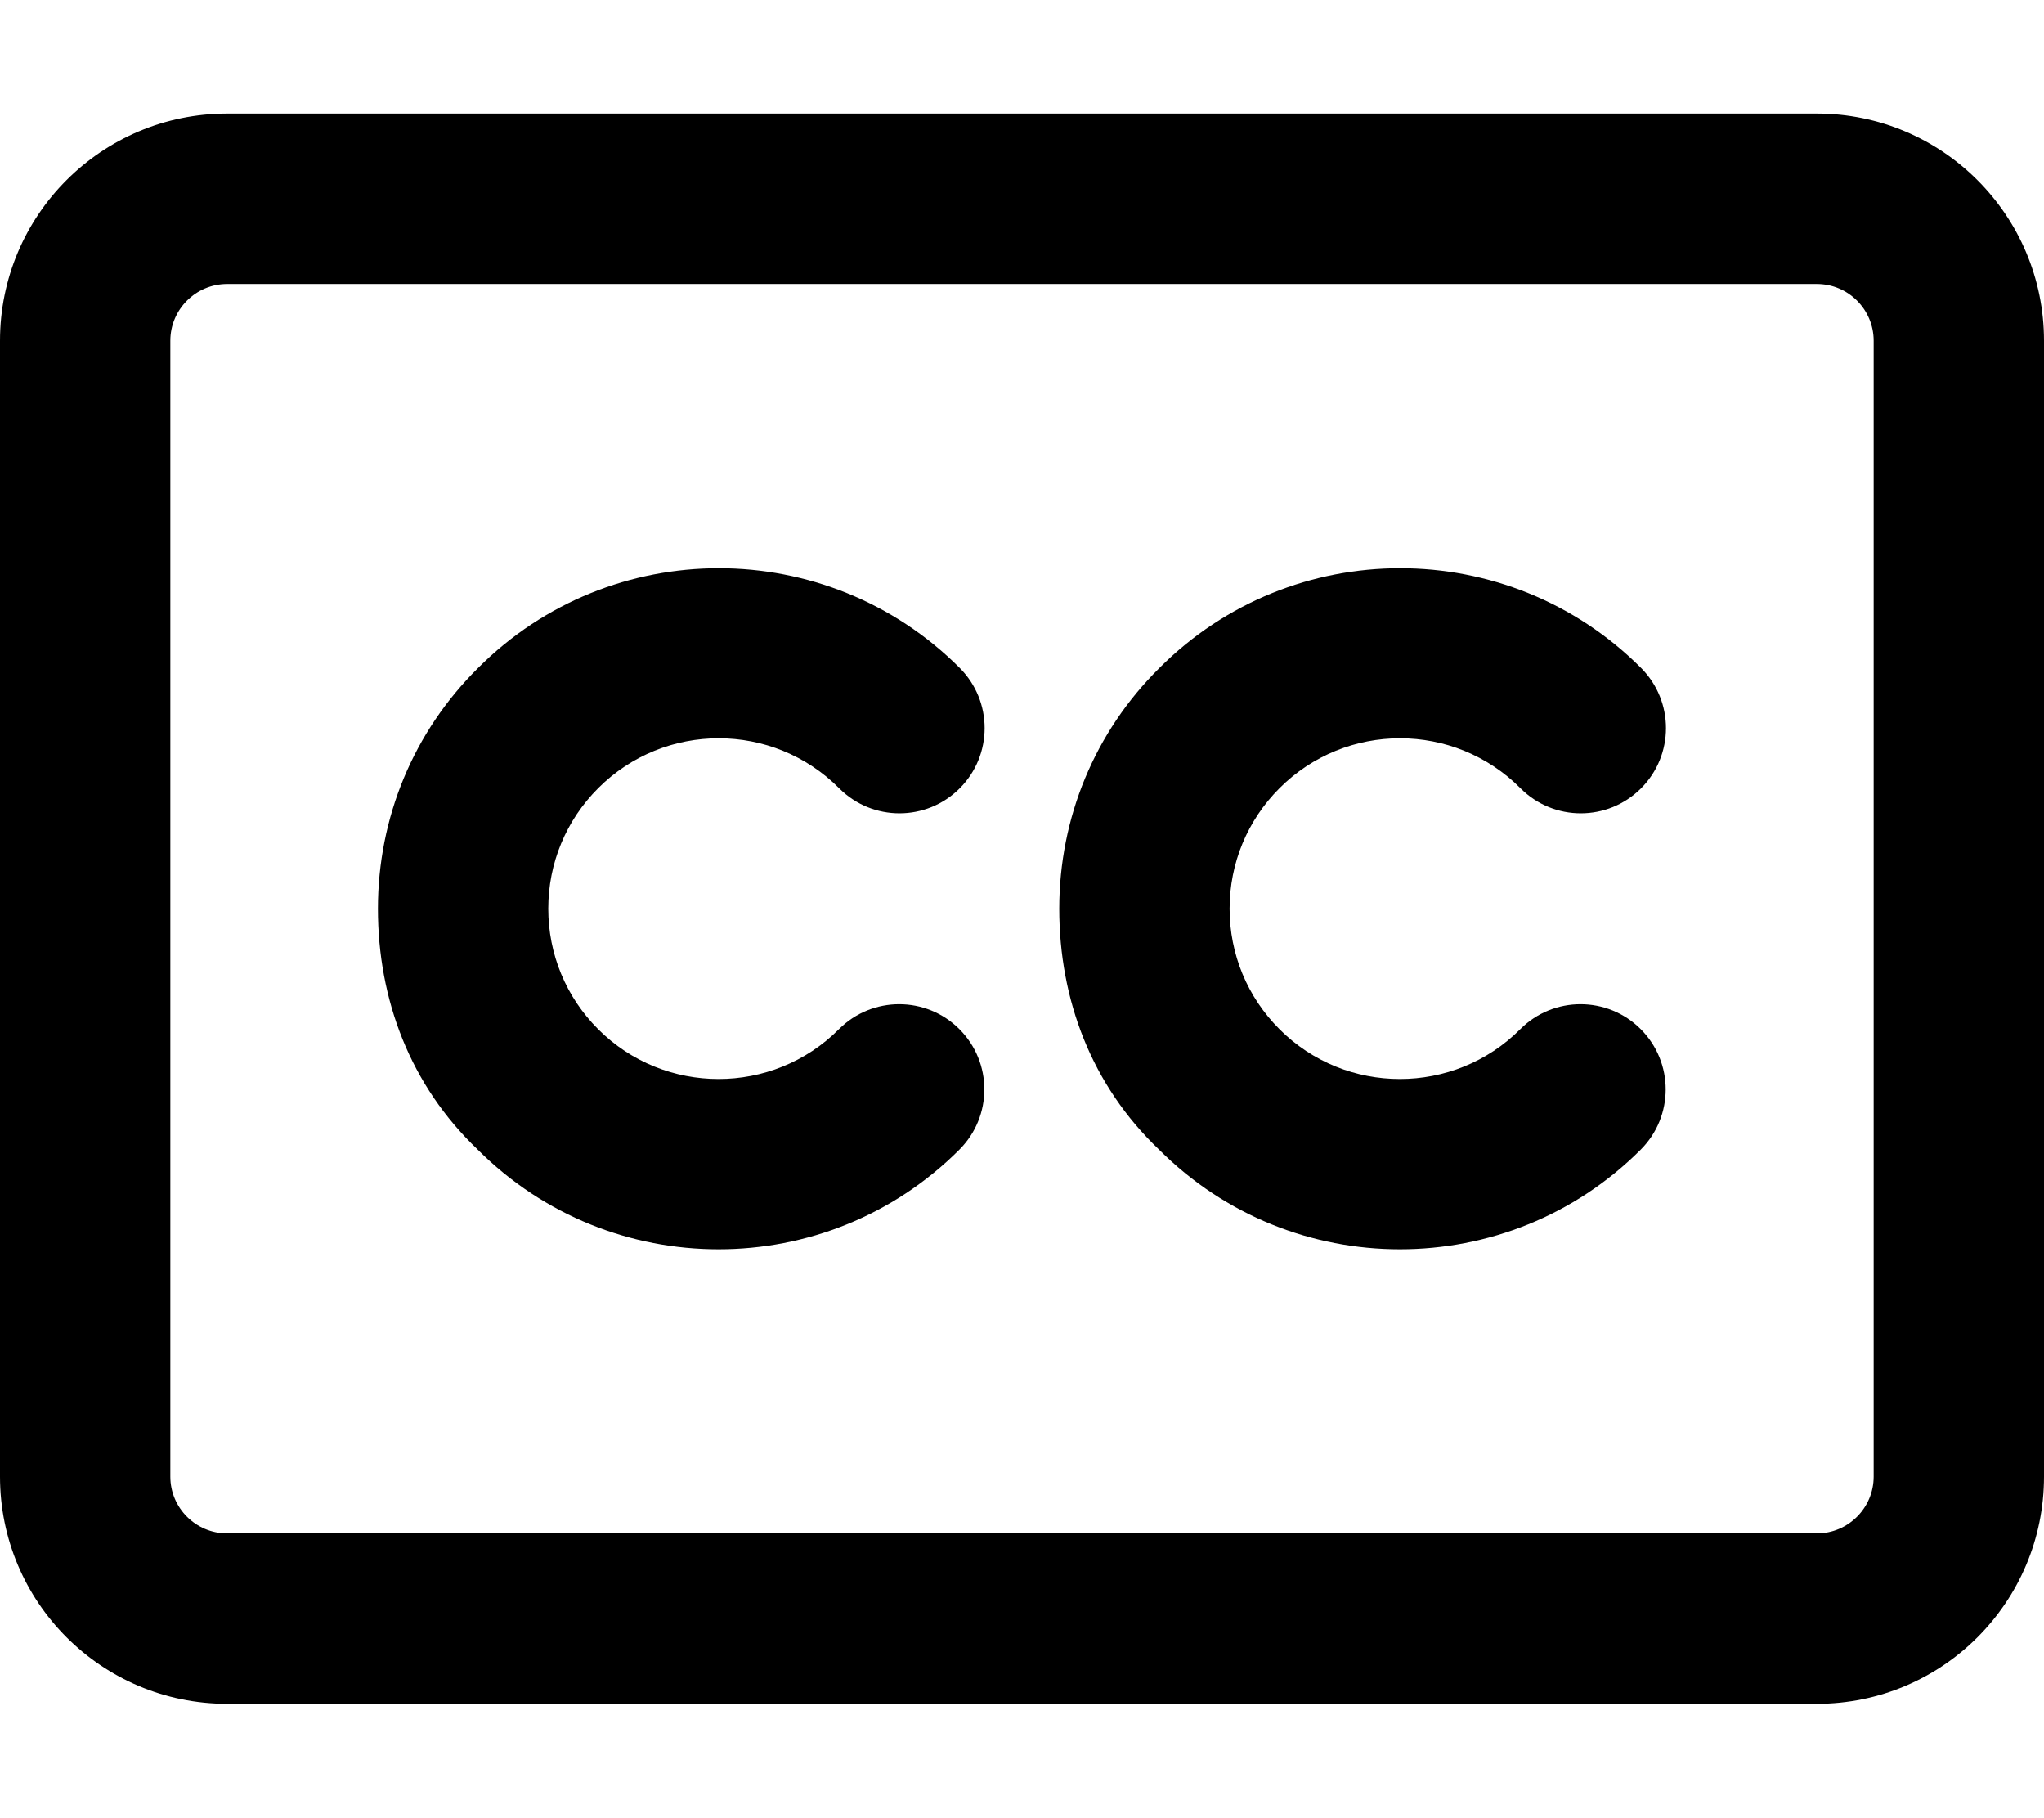
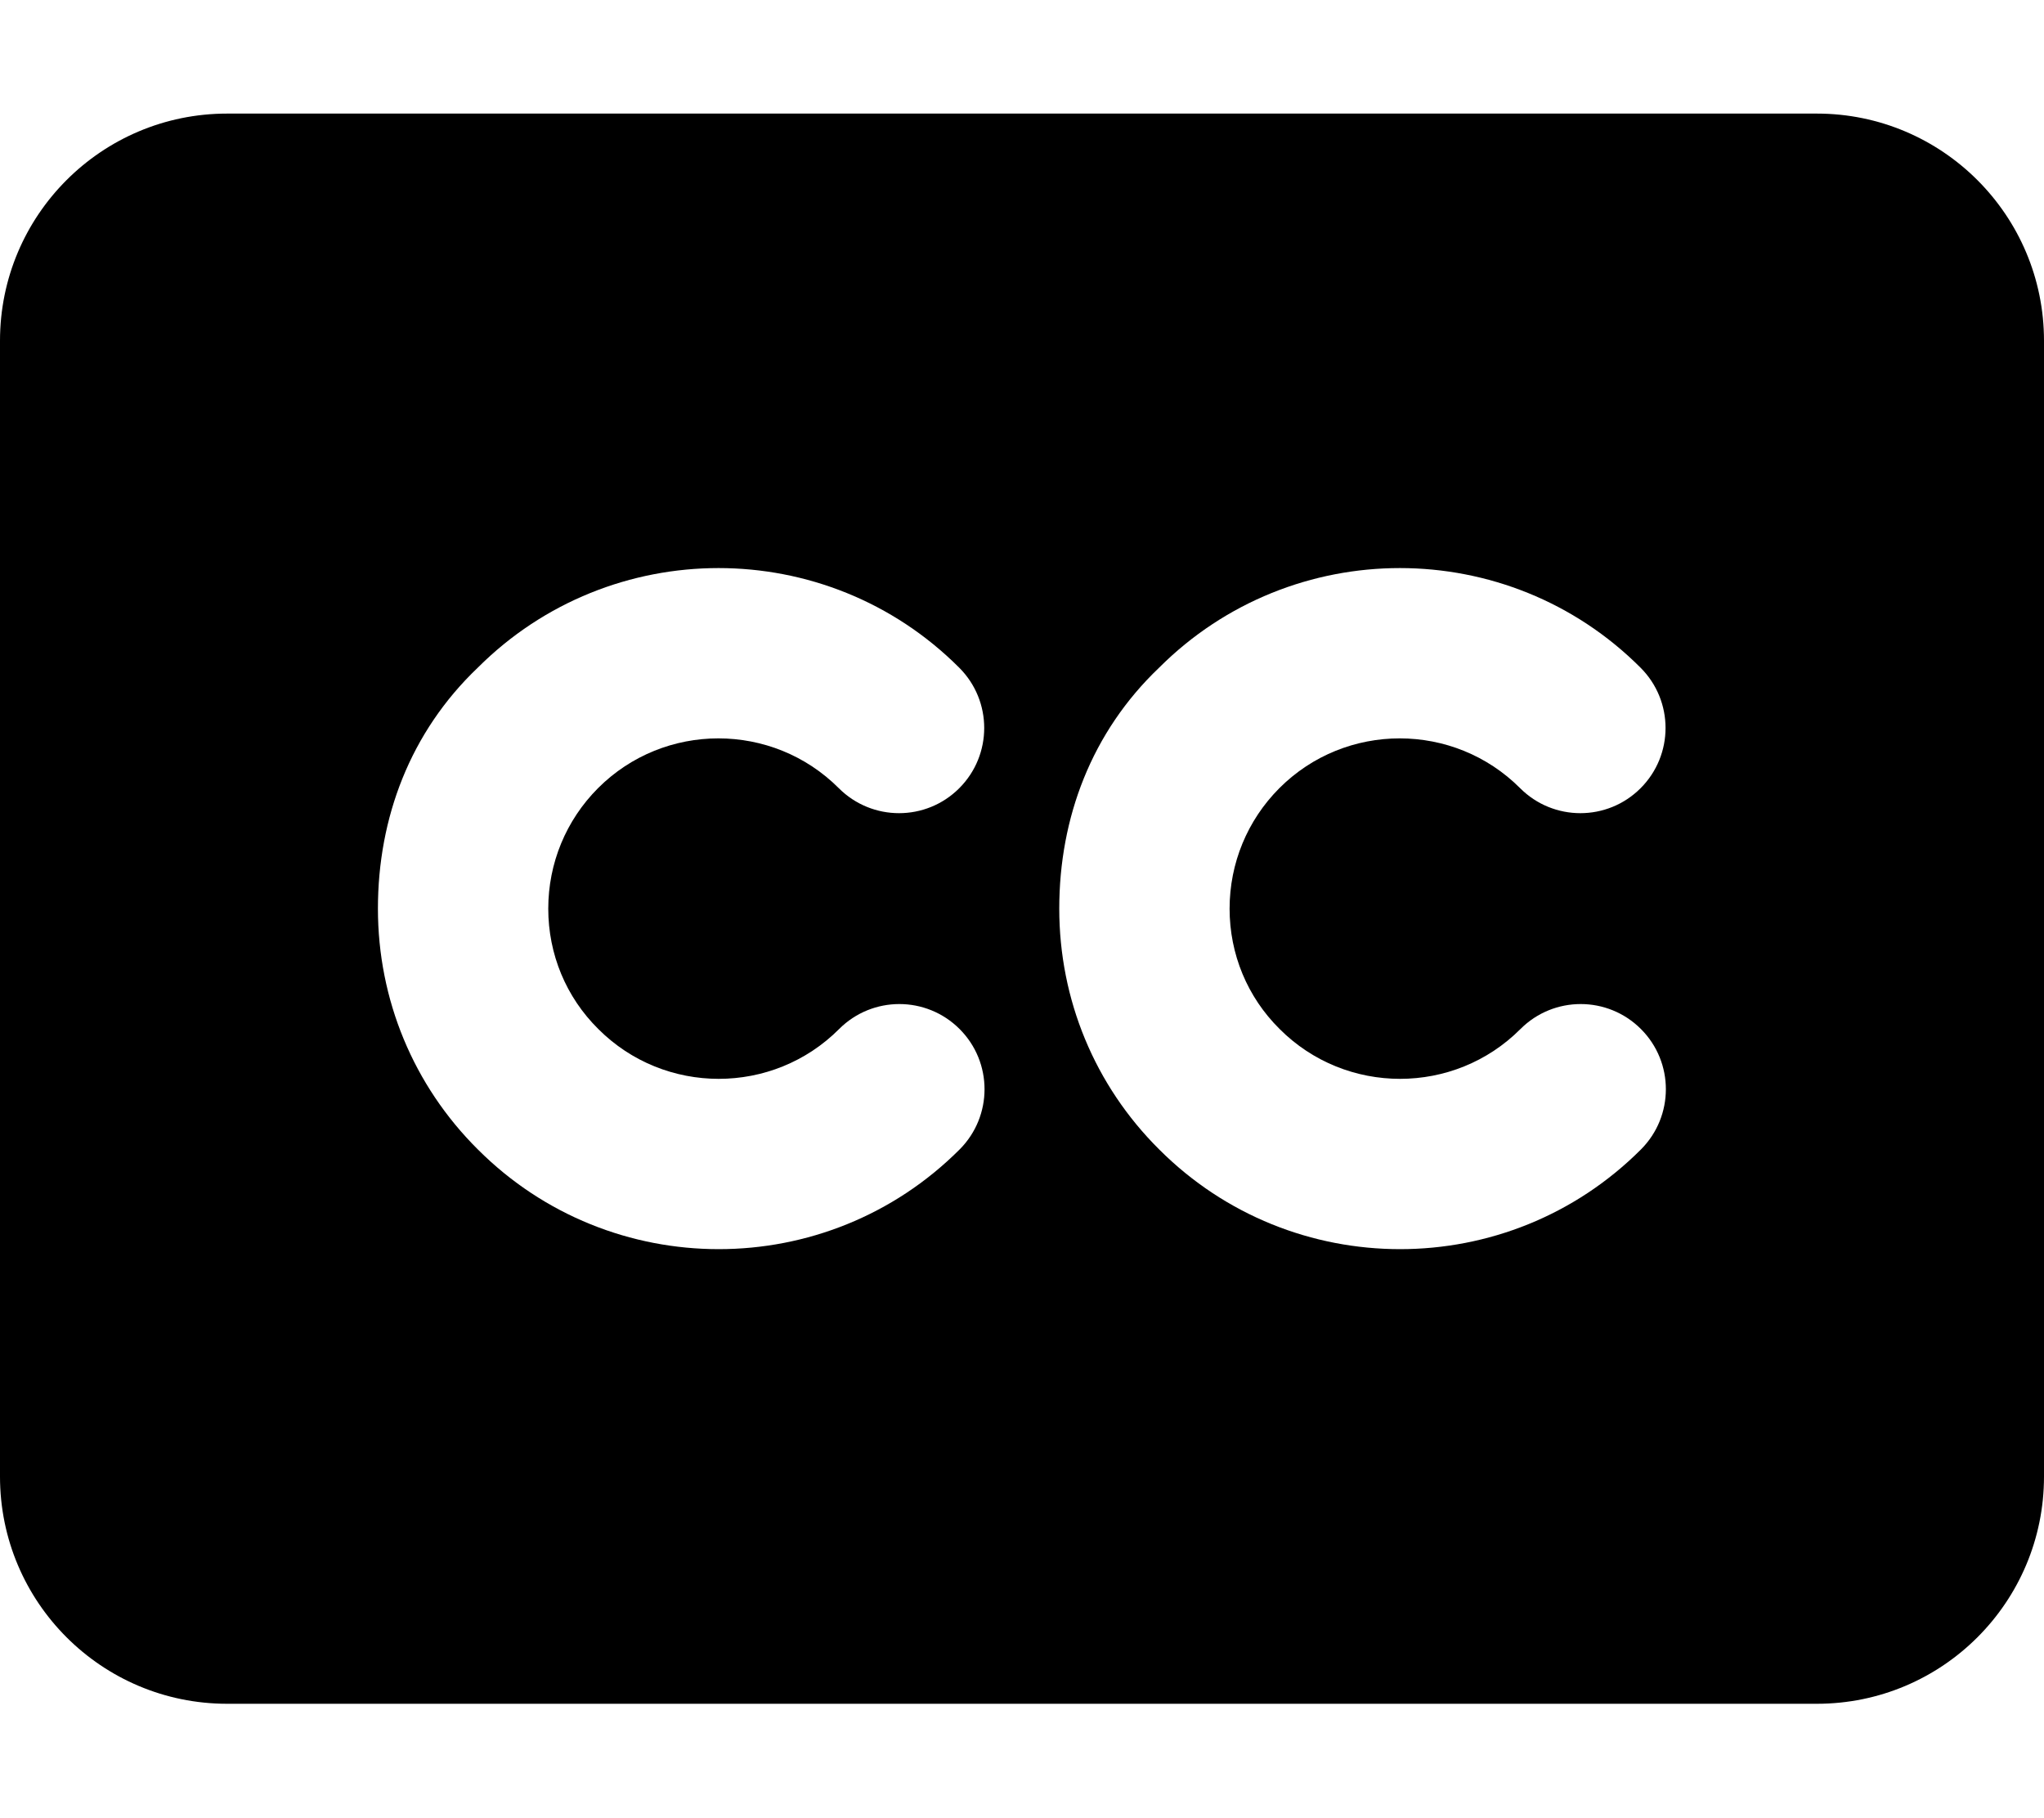
<svg xmlns="http://www.w3.org/2000/svg" viewBox="0 0 576 512">
-   <path d="M512 32H64C28.65 32 0 60.65 0 96v320c0 35.35 28.65 64 64 64h448c35.35 0 64-28.65 64-64V96C576 60.65 547.3 32 512 32zM528 416c0 8.822-7.178 16-16 16H64c-8.822 0-16-7.178-16-16V96c0-8.822 7.178-16 16-16h448c8.822 0 16 7.178 16 16V416zM236.5 222.1c9.375 9.375 24.56 9.375 33.94 0c9.375-9.375 9.375-24.56 0-33.94c-37.44-37.44-98.31-37.44-135.7 0C116.5 206.2 106.5 230.4 106.5 256s9.1 49.75 28.12 67.88c18.72 18.72 43.28 28.08 67.87 28.08s49.16-9.359 67.87-28.08c9.375-9.375 9.375-24.56 0-33.94c-9.375-9.375-24.56-9.375-33.94 0c-18.69 18.72-49.19 18.72-67.87 0C159.5 280.9 154.5 268.8 154.5 256s5-24.88 14.06-33.94C187.3 203.3 217.8 203.3 236.5 222.1zM428.5 222.1c9.375 9.375 24.56 9.375 33.94 0c9.375-9.375 9.375-24.56 0-33.94c-37.44-37.44-98.31-37.44-135.7 0C308.5 206.2 298.5 230.4 298.5 256s9.1 49.75 28.12 67.88c18.72 18.72 43.28 28.08 67.87 28.08s49.16-9.359 67.87-28.08c9.375-9.375 9.375-24.56 0-33.94c-9.375-9.375-24.56-9.375-33.94 0c-18.69 18.72-49.19 18.72-67.87 0C351.5 280.9 346.5 268.8 346.5 256s5-24.88 14.06-33.94C379.3 203.3 409.8 203.3 428.5 222.1z" />
+   <path d="M512 32H64C28.65 32 0 60.65 0 96v320c0 35.35 28.65 64 64 64h448c35.35 0 64-28.65 64-64V96C576 60.65 547.3 32 512 32zM168.6 289.9c18.69 18.72 49.19 18.72 67.87 0c9.375-9.375 24.56-9.375 33.94 0s9.375 24.56 0 33.94c-18.72 18.72-43.28 28.08-67.87 28.08s-49.16-9.359-67.87-28.08C116.5 305.8 106.5 281.6 106.5 256s9.1-49.75 28.12-67.88c37.44-37.44 98.31-37.44 135.7 0c9.375 9.375 9.375 24.56 0 33.94s-24.56 9.375-33.94 0c-18.69-18.72-49.19-18.72-67.87 0C159.5 231.1 154.5 243.2 154.5 256S159.5 280.9 168.6 289.9zM360.6 289.9c18.69 18.72 49.19 18.72 67.87 0c9.375-9.375 24.56-9.375 33.94 0s9.375 24.56 0 33.94c-18.72 18.72-43.28 28.08-67.87 28.08s-49.16-9.359-67.87-28.08C308.5 305.8 298.5 281.6 298.5 256s9.1-49.75 28.12-67.88c37.44-37.44 98.31-37.44 135.7 0c9.375 9.375 9.375 24.56 0 33.94s-24.56 9.375-33.94 0c-18.69-18.72-49.19-18.72-67.87 0C351.5 231.1 346.5 243.2 346.5 256S351.5 280.9 360.6 289.9z" />
</svg>
